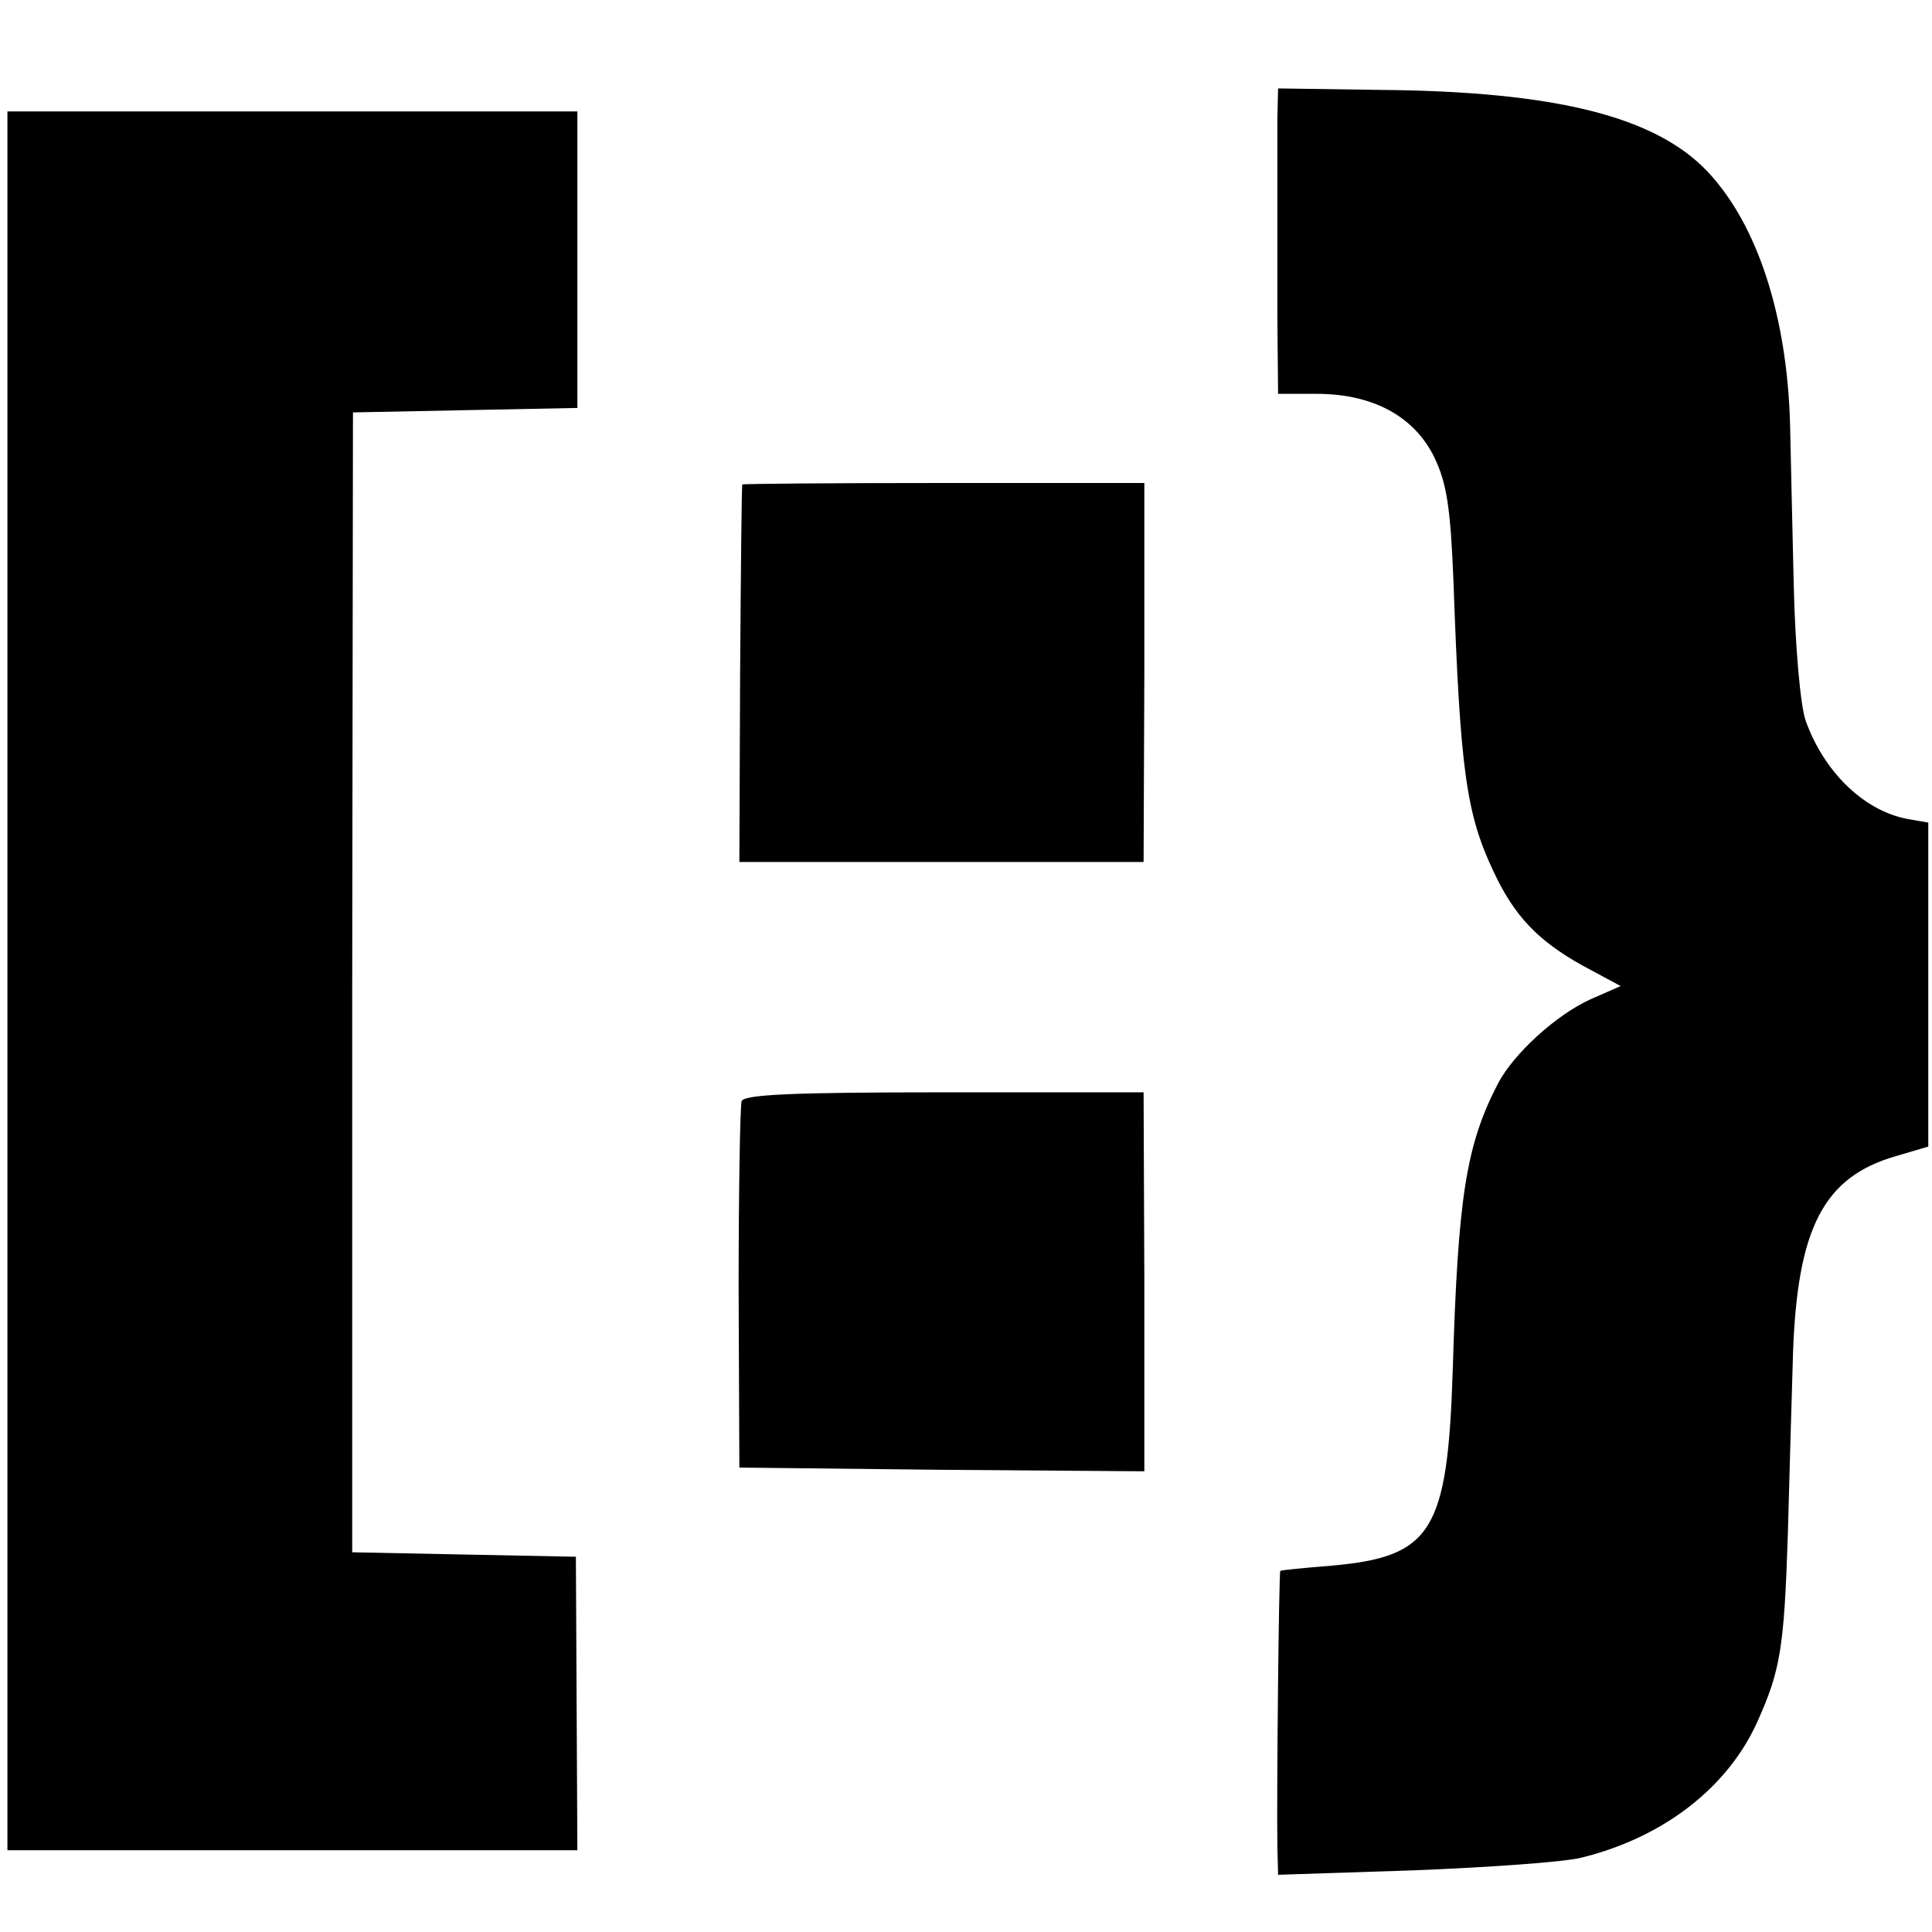
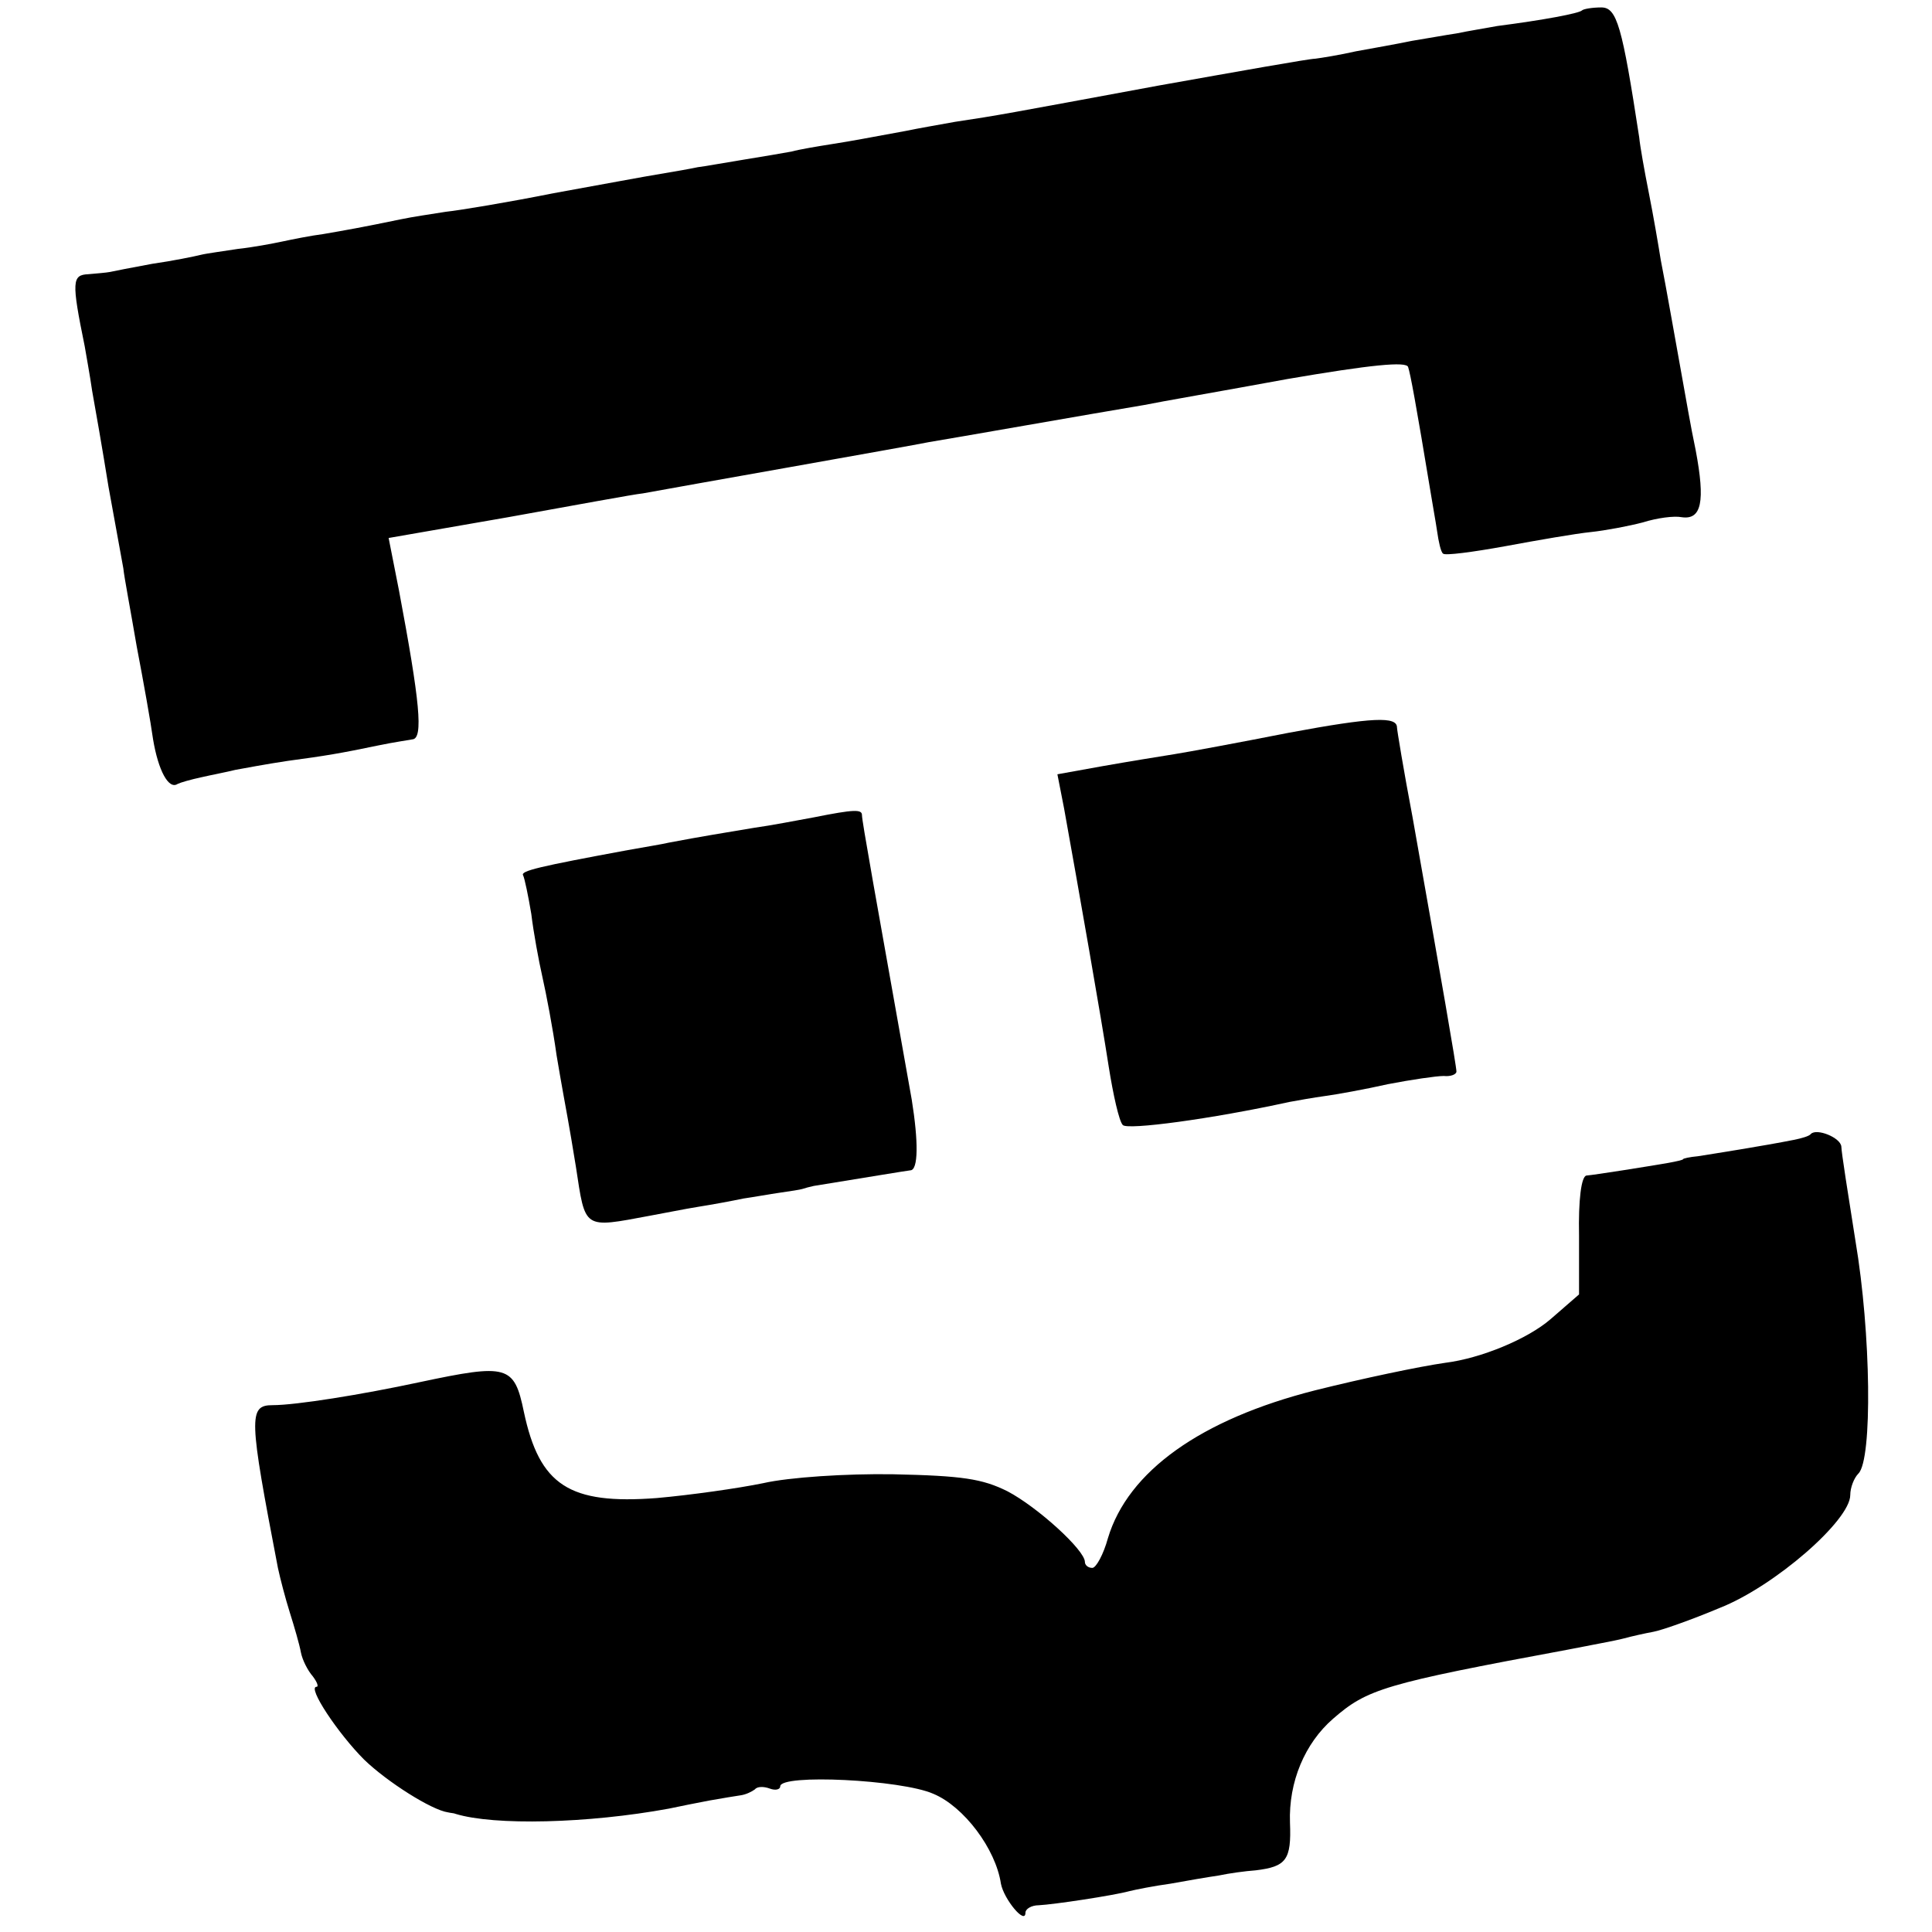
<svg xmlns="http://www.w3.org/2000/svg" version="1.0" width="260pt" height="260pt" viewBox="0 0 260 260" preserveAspectRatio="xMidYMid meet">
  <g transform="translate(0,260) scale(0.1,-0.1)" fill="#000000" stroke="none">
-     <path d="M1719 2440 c0 -22 0 -67 0 -100 0 -33 0 -107 0 -165 l1 -105 52 0 c75 0 131 -30 158 -85 17 -35 22 -68 26 -167 9 -254 17 -313 54 -391 28 -60 60 -93 119 -126 l52 -28 -41 -18 c-46 -21 -103 -73 -124 -113 -43 -83 -54 -152 -61 -387 -7 -216 -28 -250 -163 -262 -37 -3 -68 -6 -69 -7 -2 -2 -5 -298 -4 -370 l1 -39 183 6 c100 4 201 11 225 17 110 27 197 94 237 183 31 69 36 99 41 252 2 72 5 182 7 245 6 167 41 236 138 264 l44 13 0 218 0 218 -23 4 c-60 9 -116 61 -142 133 -7 20 -14 98 -16 180 -2 80 -4 178 -5 219 -4 146 -44 269 -111 340 -70 74 -204 108 -440 110 l-138 2 -1 -41z" />
-     <path d="M10 1280 l0 -1170 383 0 384 0 -1 198 -1 197 -151 3 -150 3 0 767 1 767 151 3 151 3 0 199 0 200 -384 0 -383 0 0 -1170z" />
-     <path d="M999 1948 c-1 -2 -2 -117 -3 -255 l-1 -253 272 0 272 0 1 255 0 255 -270 0 c-148 0 -271 -1 -271 -2z" />
-     <path d="M998 1118 c-2 -7 -4 -121 -4 -253 l1 -240 273 -3 272 -2 0 255 -1 255 -268 0 c-206 0 -270 -3 -273 -12z" />
+     <path d="M2129 2586 c-4 -4 -52 -13 -114 -21 -16 -3 -41 -7 -55 -10 -14 -2 -41 -7 -60 -10 -19 -4 -53 -10 -75 -14 -22 -5 -47 -9 -55 -10 -8 0 -103 -17 -210 -36 -211 -39 -215 -40 -275 -49 -22 -4 -51 -9 -65 -12 -55 -10 -69 -13 -101 -18 -19 -3 -43 -7 -54 -10 -11 -2 -40 -7 -65 -11 -25 -4 -52 -9 -61 -10 -9 -2 -32 -6 -50 -9 -19 -3 -83 -15 -144 -26 -60 -12 -126 -23 -145 -25 -19 -3 -46 -7 -60 -10 -53 -11 -76 -15 -105 -20 -16 -2 -41 -7 -55 -10 -14 -3 -41 -8 -60 -10 -19 -3 -42 -6 -50 -8 -8 -2 -37 -8 -65 -12 -27 -5 -53 -10 -57 -11 -5 -1 -18 -2 -29 -3 -22 -1 -23 -9 -5 -97 2 -12 7 -39 10 -60 4 -22 14 -79 22 -129 9 -49 18 -99 20 -110 1 -11 10 -58 18 -105 9 -47 19 -103 22 -125 7 -42 21 -68 33 -60 4 2 18 6 32 9 13 3 34 7 46 10 11 2 43 8 70 12 52 7 70 10 123 21 19 4 40 7 45 8 15 1 10 51 -18 200 l-14 71 161 28 c89 16 170 31 181 32 43 8 361 64 385 69 25 4 224 39 290 50 19 4 106 19 193 35 111 19 160 24 162 16 3 -9 10 -46 31 -173 2 -13 6 -34 8 -48 2 -14 5 -28 8 -30 2 -3 40 2 84 10 43 8 95 17 115 19 19 2 51 8 70 13 19 6 42 9 52 7 27 -4 32 21 19 90 -7 33 -14 75 -17 91 -10 55 -23 130 -30 165 -3 19 -10 60 -16 90 -6 30 -12 64 -13 75 -23 150 -30 175 -51 175 -12 0 -24 -2 -26 -4z" />
+     <path d="M1735 1614 c-66 -13 -136 -26 -155 -29 -19 -3 -62 -10 -96 -16 l-61 -11 9 -46 c20 -111 50 -282 60 -347 6 -38 14 -74 19 -79 6 -7 119 8 224 31 11 2 33 6 48 8 15 2 54 9 85 16 31 6 65 11 75 11 9 -1 17 2 17 6 0 7 -20 122 -59 342 -12 63 -21 118 -21 121 0 15 -32 14 -145 -7z" />
+     <path d="M1095 1500 c-22 -4 -58 -11 -80 -14 -36 -6 -73 -12 -115 -20 -8 -2 -33 -6 -55 -10 -119 -22 -145 -28 -141 -34 2 -4 7 -28 11 -52 3 -25 10 -63 15 -85 5 -22 14 -69 19 -105 6 -36 13 -74 15 -85 2 -11 7 -40 11 -65 13 -85 9 -83 100 -66 17 3 46 9 65 12 19 3 46 8 60 11 14 2 36 6 50 8 14 2 27 4 30 5 3 1 10 3 15 4 74 12 122 20 130 21 11 0 11 39 2 95 -50 281 -67 375 -67 383 0 8 -10 8 -65 -3z" />
+     <path d="M2437 1074 c-2 -3 -13 -6 -23 -8 -40 -8 -110 -19 -129 -22 -11 -1 -20 -3 -20 -4 0 -1 -9 -3 -20 -5 -29 -5 -98 -16 -110 -17 -7 -1 -11 -33 -10 -81 l0 -79 -38 -33 c-31 -27 -94 -53 -142 -59 -35 -5 -111 -21 -175 -37 -154 -39 -252 -109 -279 -199 -6 -22 -16 -40 -21 -40 -6 0 -10 4 -10 8 0 16 -64 74 -104 95 -34 17 -61 21 -154 23 -63 1 -140 -4 -175 -12 -34 -7 -98 -16 -143 -20 -118 -9 -158 17 -179 116 -13 63 -22 65 -140 40 -79 -17 -167 -31 -198 -31 -33 0 -32 -16 7 -219 3 -14 10 -41 16 -60 6 -19 13 -43 15 -54 2 -10 9 -24 16 -32 6 -8 8 -14 5 -14 -13 0 29 -63 64 -98 31 -30 91 -68 113 -71 4 -1 8 -1 10 -2 52 -16 178 -13 287 7 14 3 39 8 55 11 17 3 35 6 42 7 7 1 15 5 19 8 3 4 12 4 20 1 8 -3 14 -1 14 3 0 17 163 9 206 -10 41 -17 84 -74 91 -121 4 -21 33 -56 33 -39 0 5 8 10 18 10 20 1 100 13 122 19 8 2 33 7 55 10 22 4 51 9 65 11 14 3 36 6 50 7 41 5 48 14 46 64 -2 55 20 107 58 140 46 40 68 47 316 93 30 6 64 12 75 15 11 3 29 7 40 9 11 2 51 16 89 32 74 29 176 118 176 152 0 10 5 23 11 29 19 19 17 189 -4 313 -10 63 -19 120 -19 127 -1 12 -33 25 -41 17z" />
  </g>
</svg>
